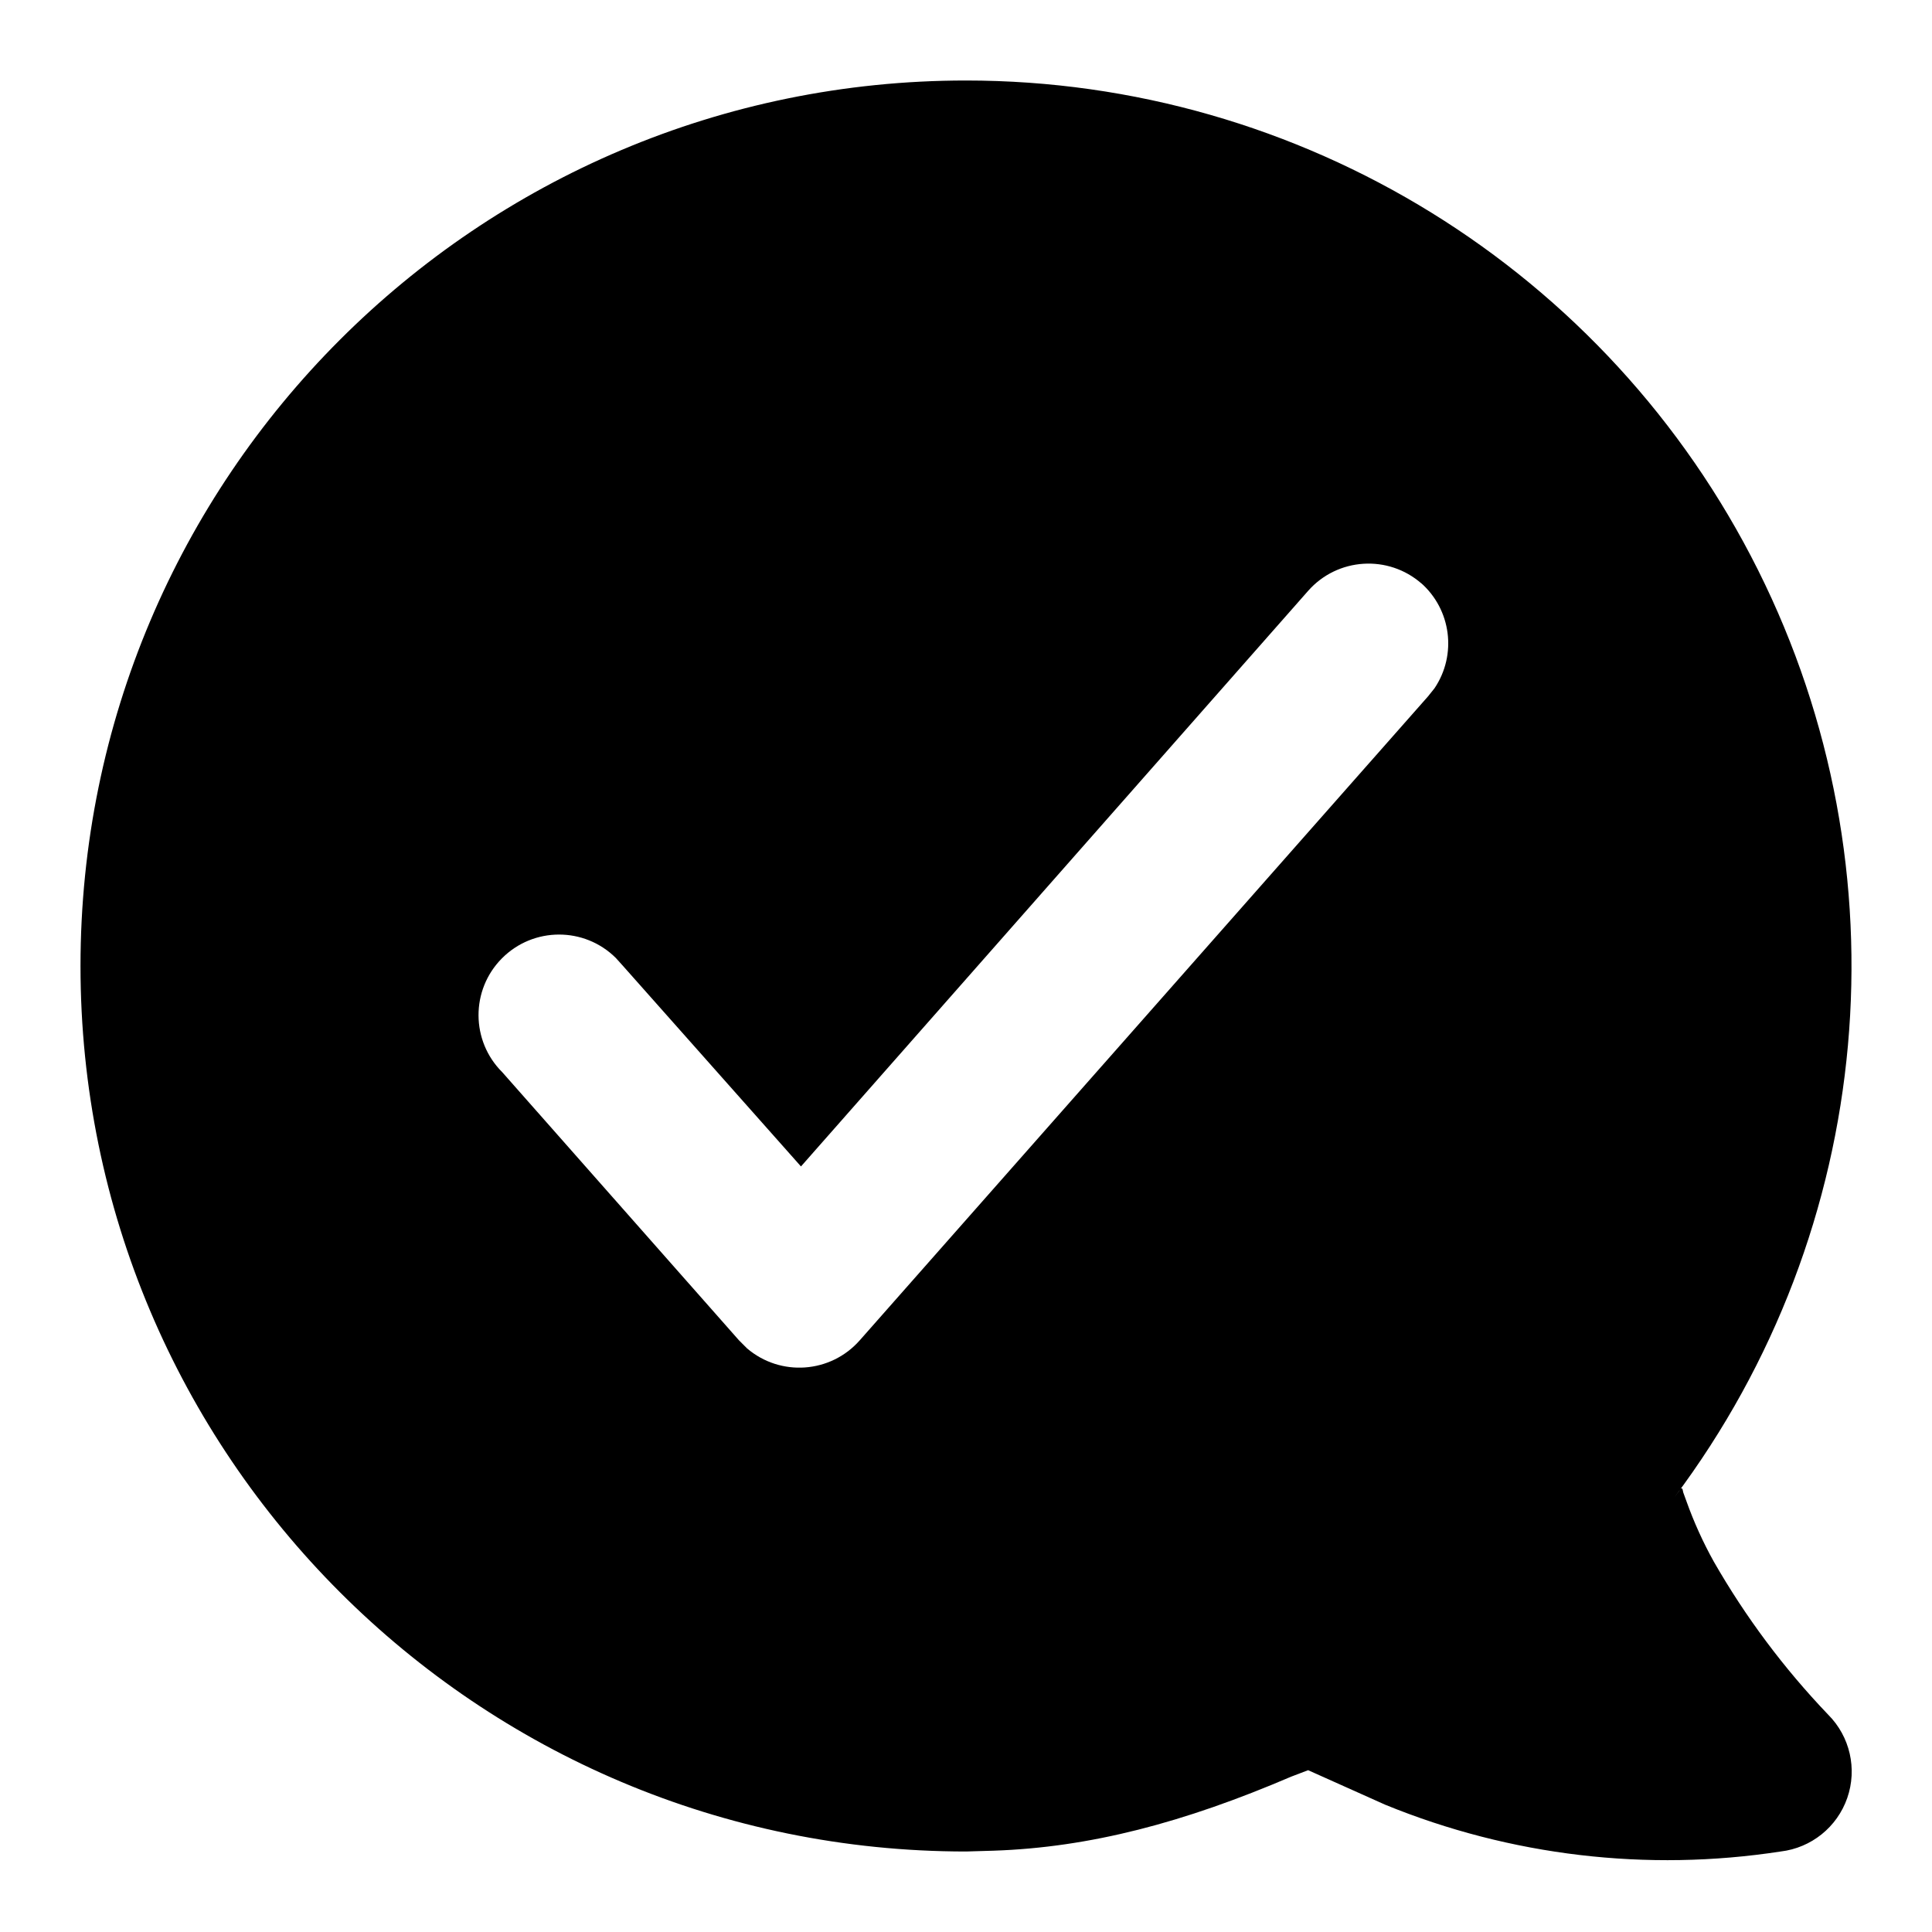
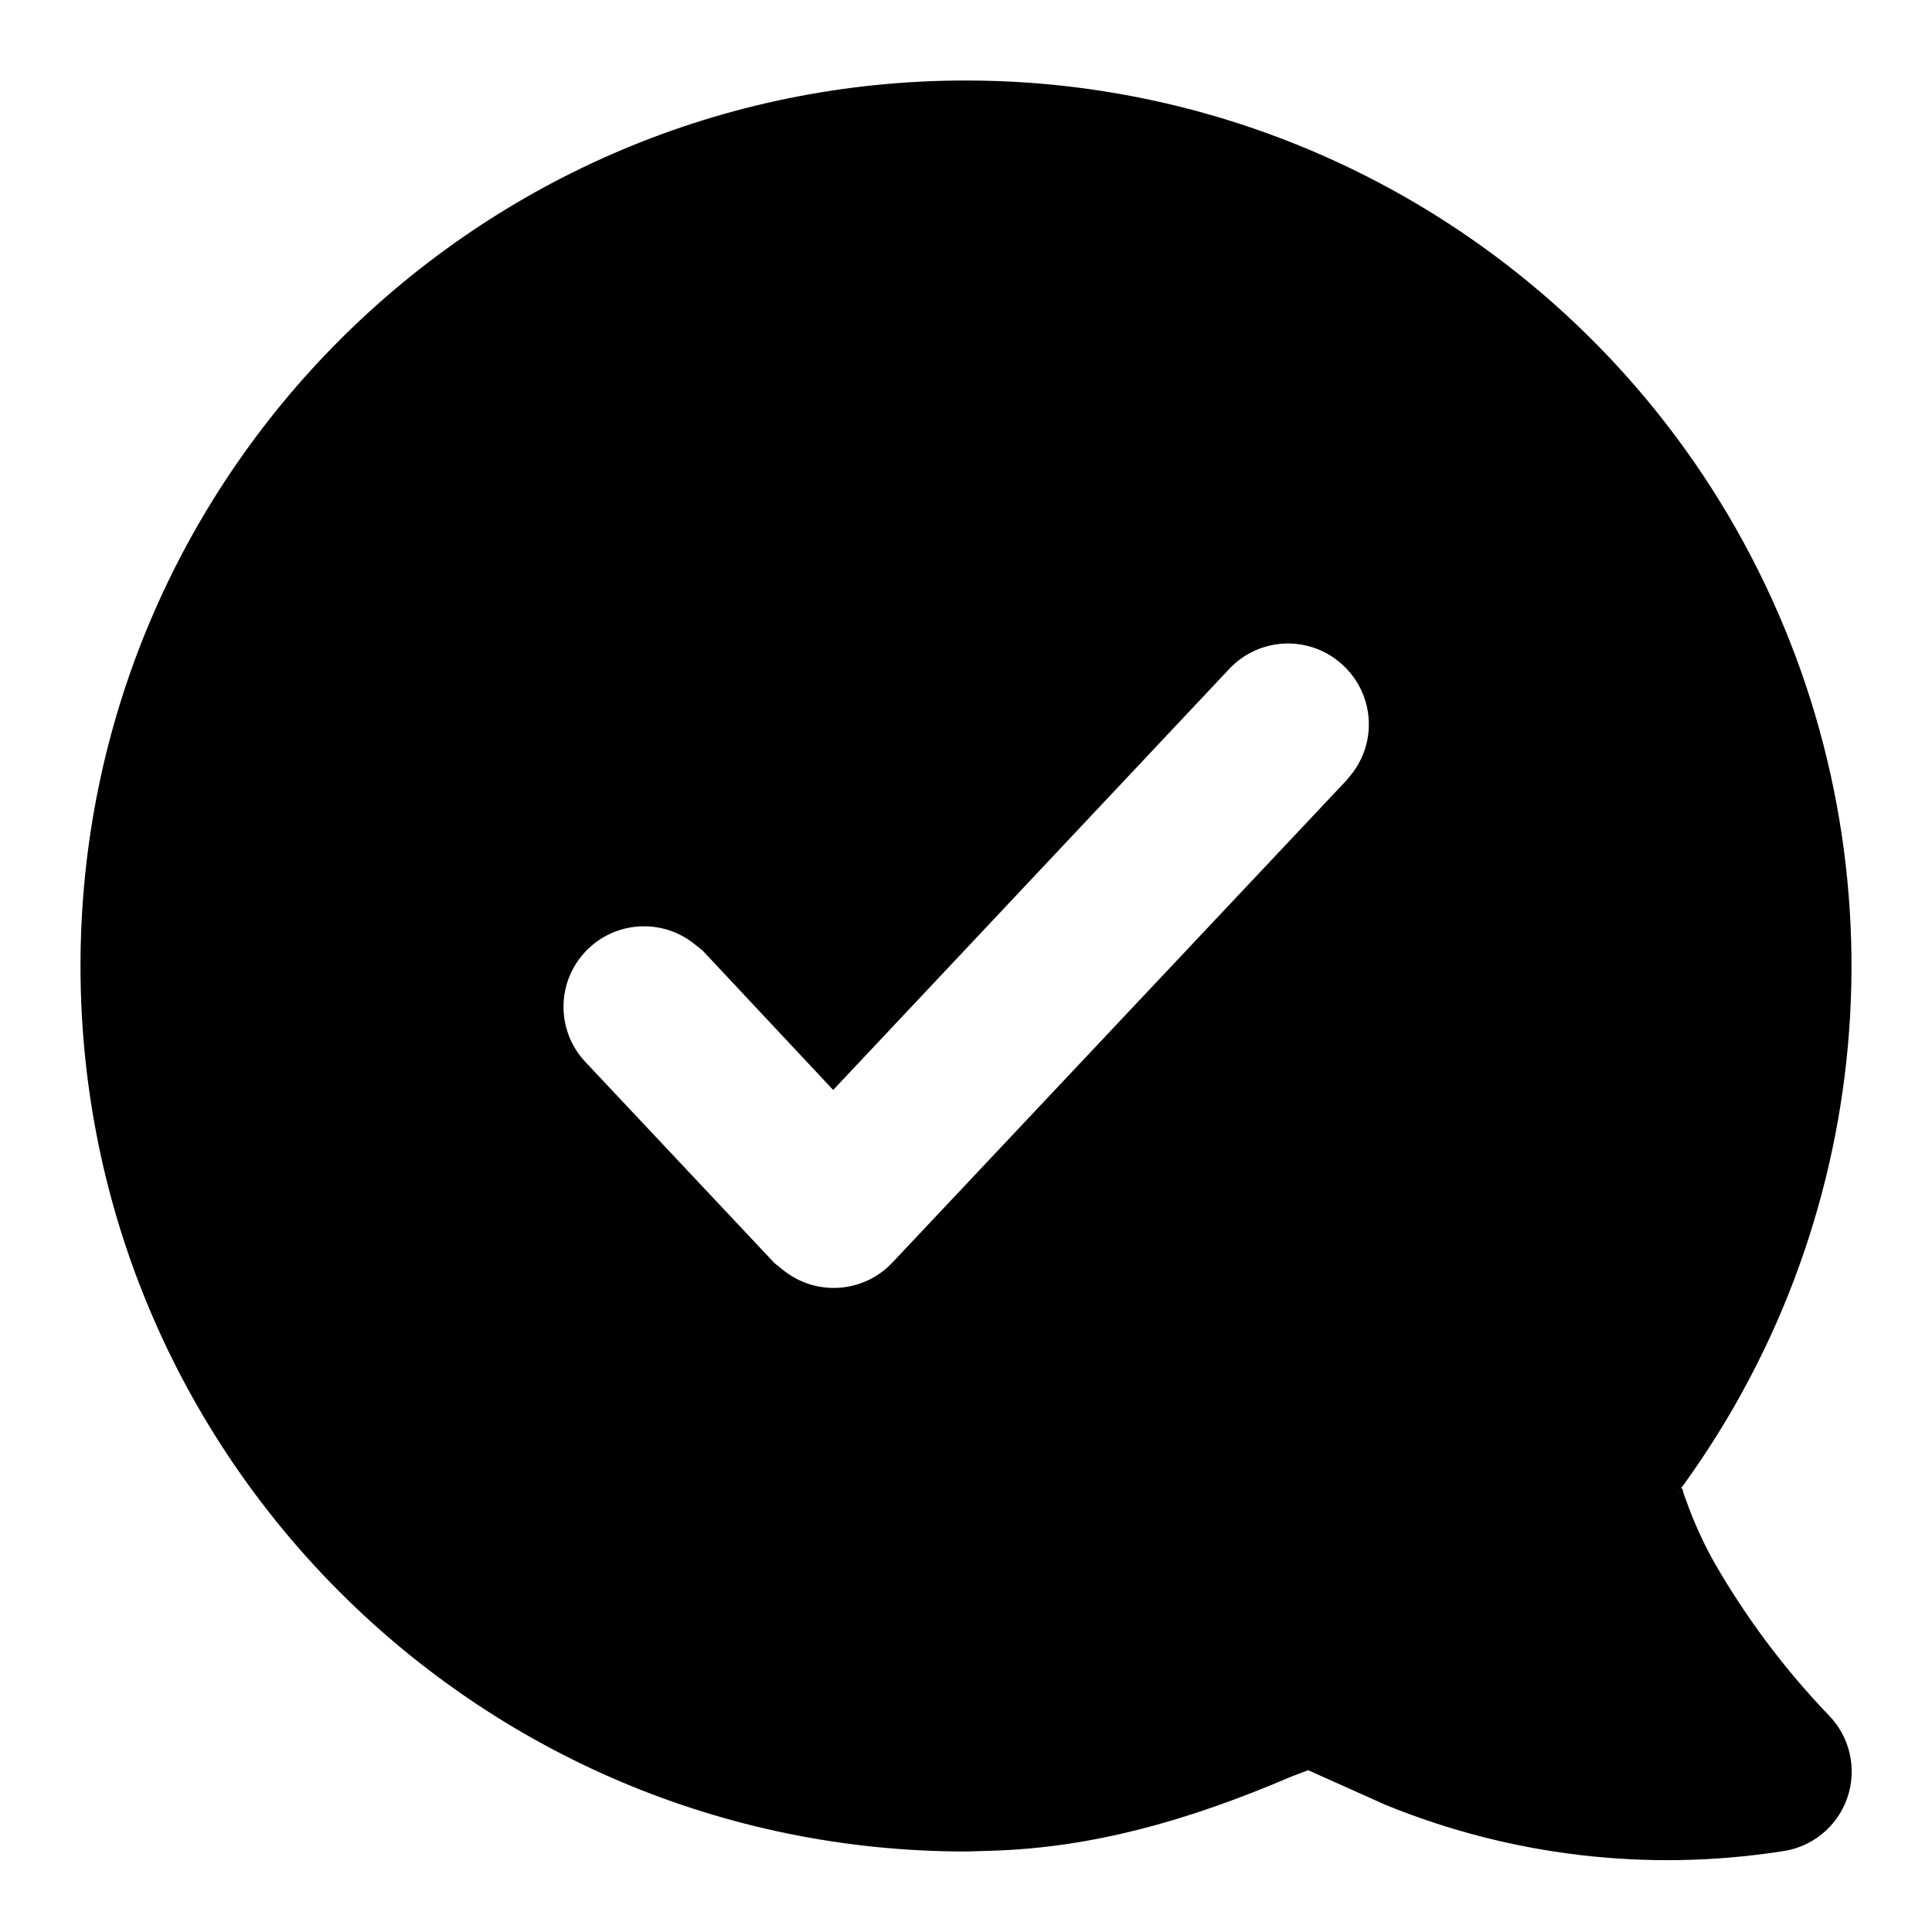
<svg xmlns="http://www.w3.org/2000/svg" viewBox="0 0 24 24">
-   <path d="M12 1a11 11 0 018.8 17.6l.06-.08c.03-.05.04-.04.05.02l.04.11a5 5 0 00.34.75 9.8 9.8 0 001.42 1.9 1 1 0 01-.59 1.7 9.26 9.26 0 01-4.91-.58l-.96-.43-.21.08c-1.33.57-2.5.88-3.7.92L12 23a11 11 0 010-22zm5.66 6.25a1 1 0 00-1.41.09l-6.3 7.15L7.74 12l-.09-.1a1 1 0 00-1.41 1.42l2.94 3.33.1.1a1 1 0 001.4-.1l7.06-8 .08-.1a1 1 0 00-.17-1.31z" />
+   <path d="M12 1a11 11 0 018.8 17.6l.06-.08c.03-.05.04-.04.05.02l.04.11a5 5 0 00.34.75 9.8 9.8 0 001.42 1.9 1 1 0 01-.59 1.7 9.26 9.26 0 01-4.91-.58l-.96-.43-.21.08c-1.33.57-2.5.88-3.7.92L12 23a11 11 0 010-22zm4.69 7.27a1 1 0 00-1.42.04l-4.92 5.23-1.62-1.73-.1-.08a1 1 0 00-1.36 1.46l2.35 2.5.1.08a1 1 0 001.36-.08l5.65-6 .08-.1a1 1 0 00-.12-1.32z" />
</svg>
